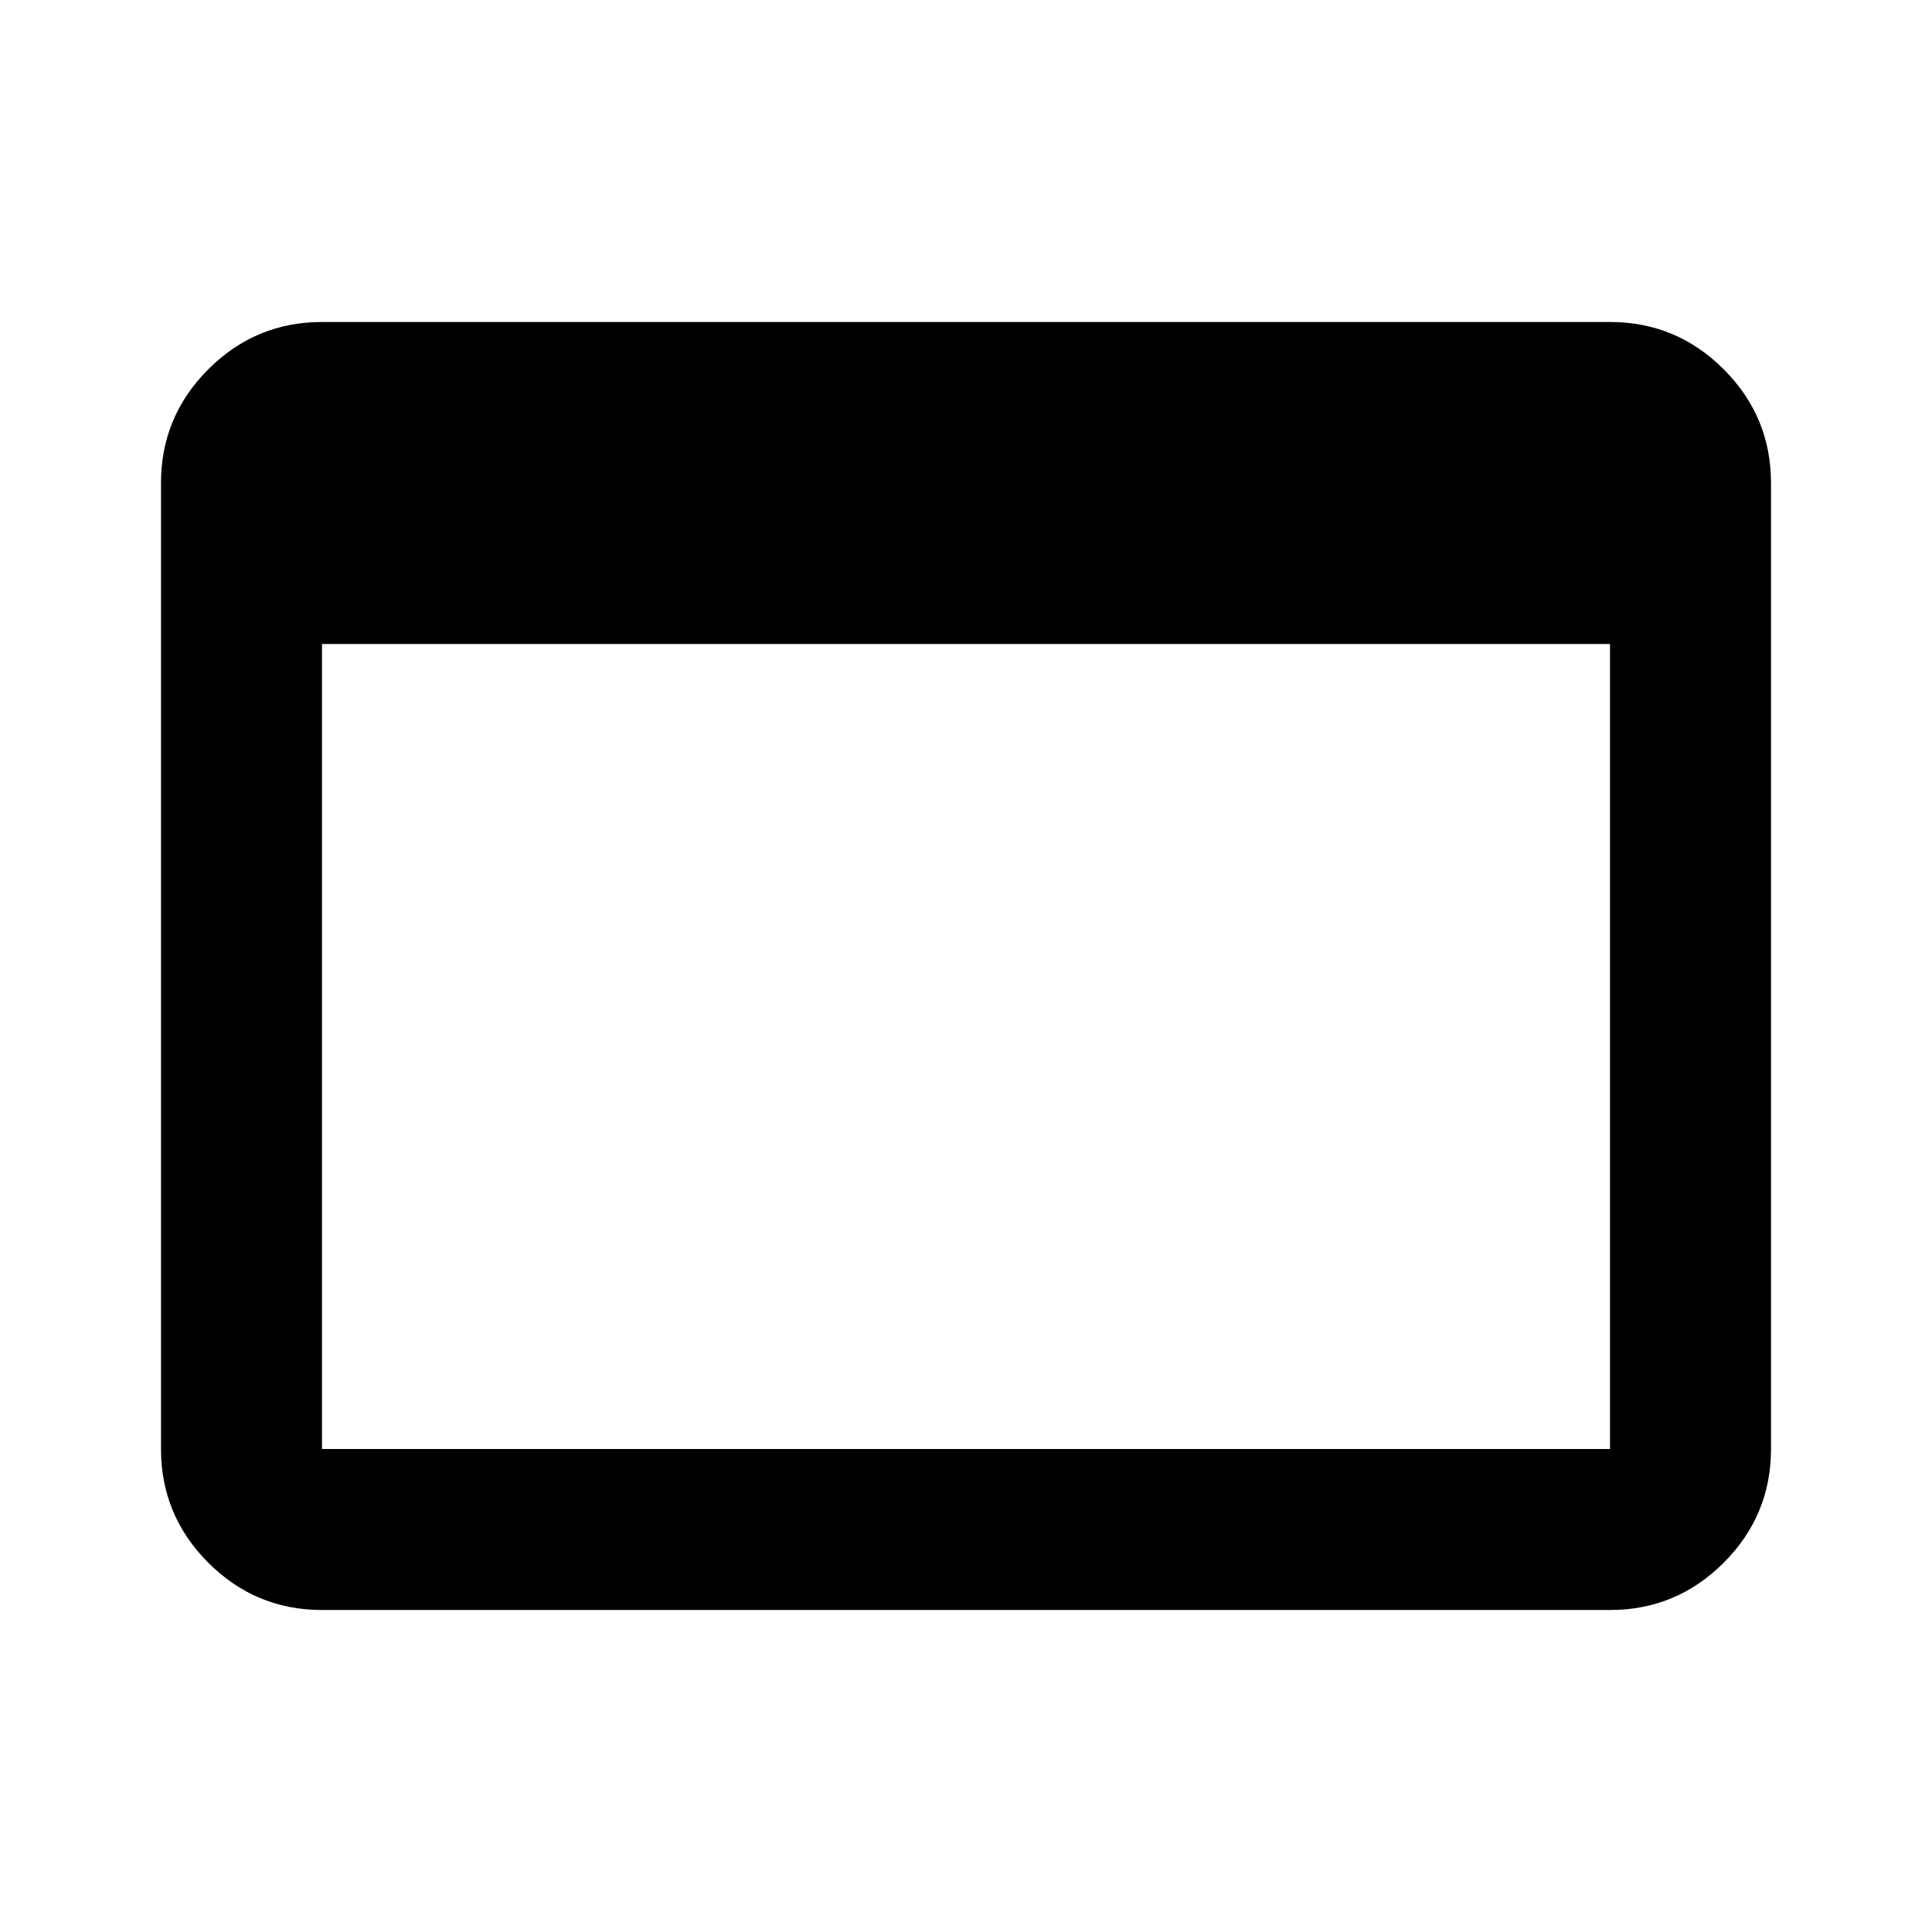
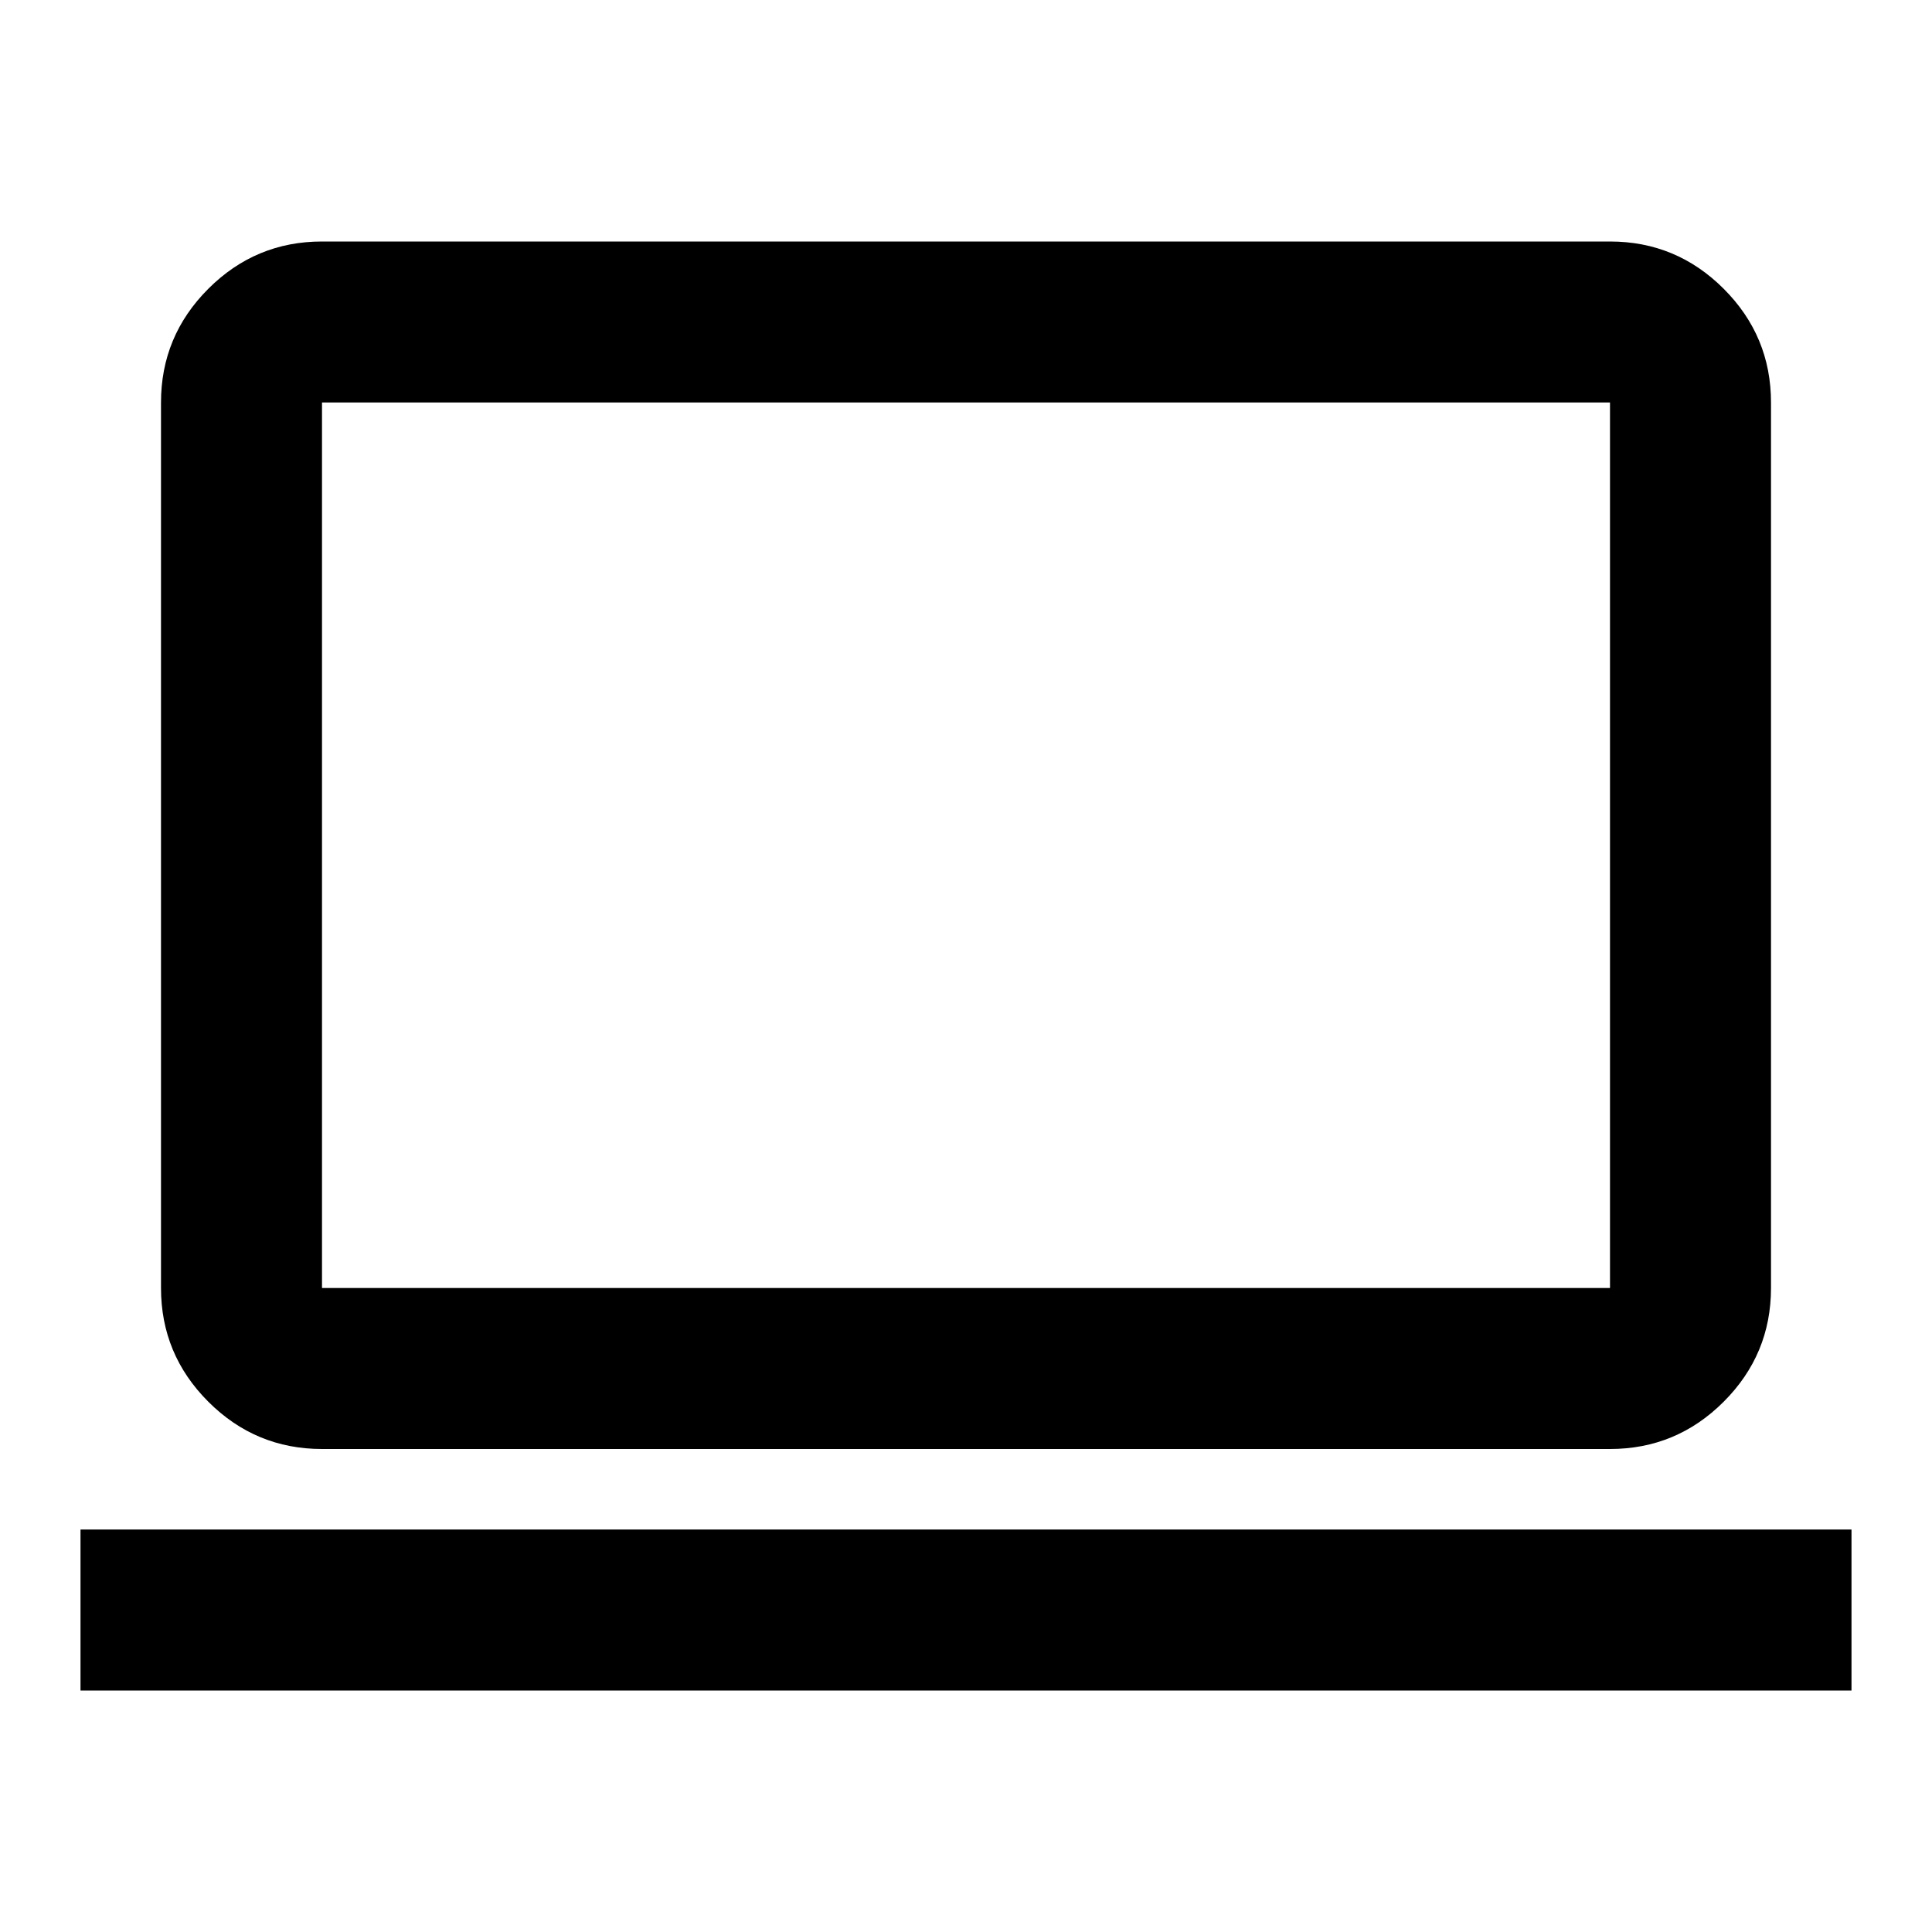
- <svg xmlns="http://www.w3.org/2000/svg" height="24px" viewBox="0 -960 960 960" width="24px">
-   <path d="M160-160q-33 0-56.5-23.5T80-240v-480q0-33 23.5-56.5T160-800h640q33 0 56.5 23.5T880-720v480q0 33-23.5 56.5T800-160H160Zm0-80h640v-400H160v400Z" />
+ <svg xmlns="http://www.w3.org/2000/svg" height="24px" viewBox="0 -960 960 960" width="24px" fill="#000000">
+   <path d="M40-120v-80h880v80H40Zm120-120q-33 0-56.5-23.5T80-320v-440q0-33 23.5-56.5T160-840h640q33 0 56.5 23.5T880-760v440q0 33-23.5 56.5T800-240H160Zm0-80h640v-440H160v440Zm0 0v-440 440Z" />
</svg>
